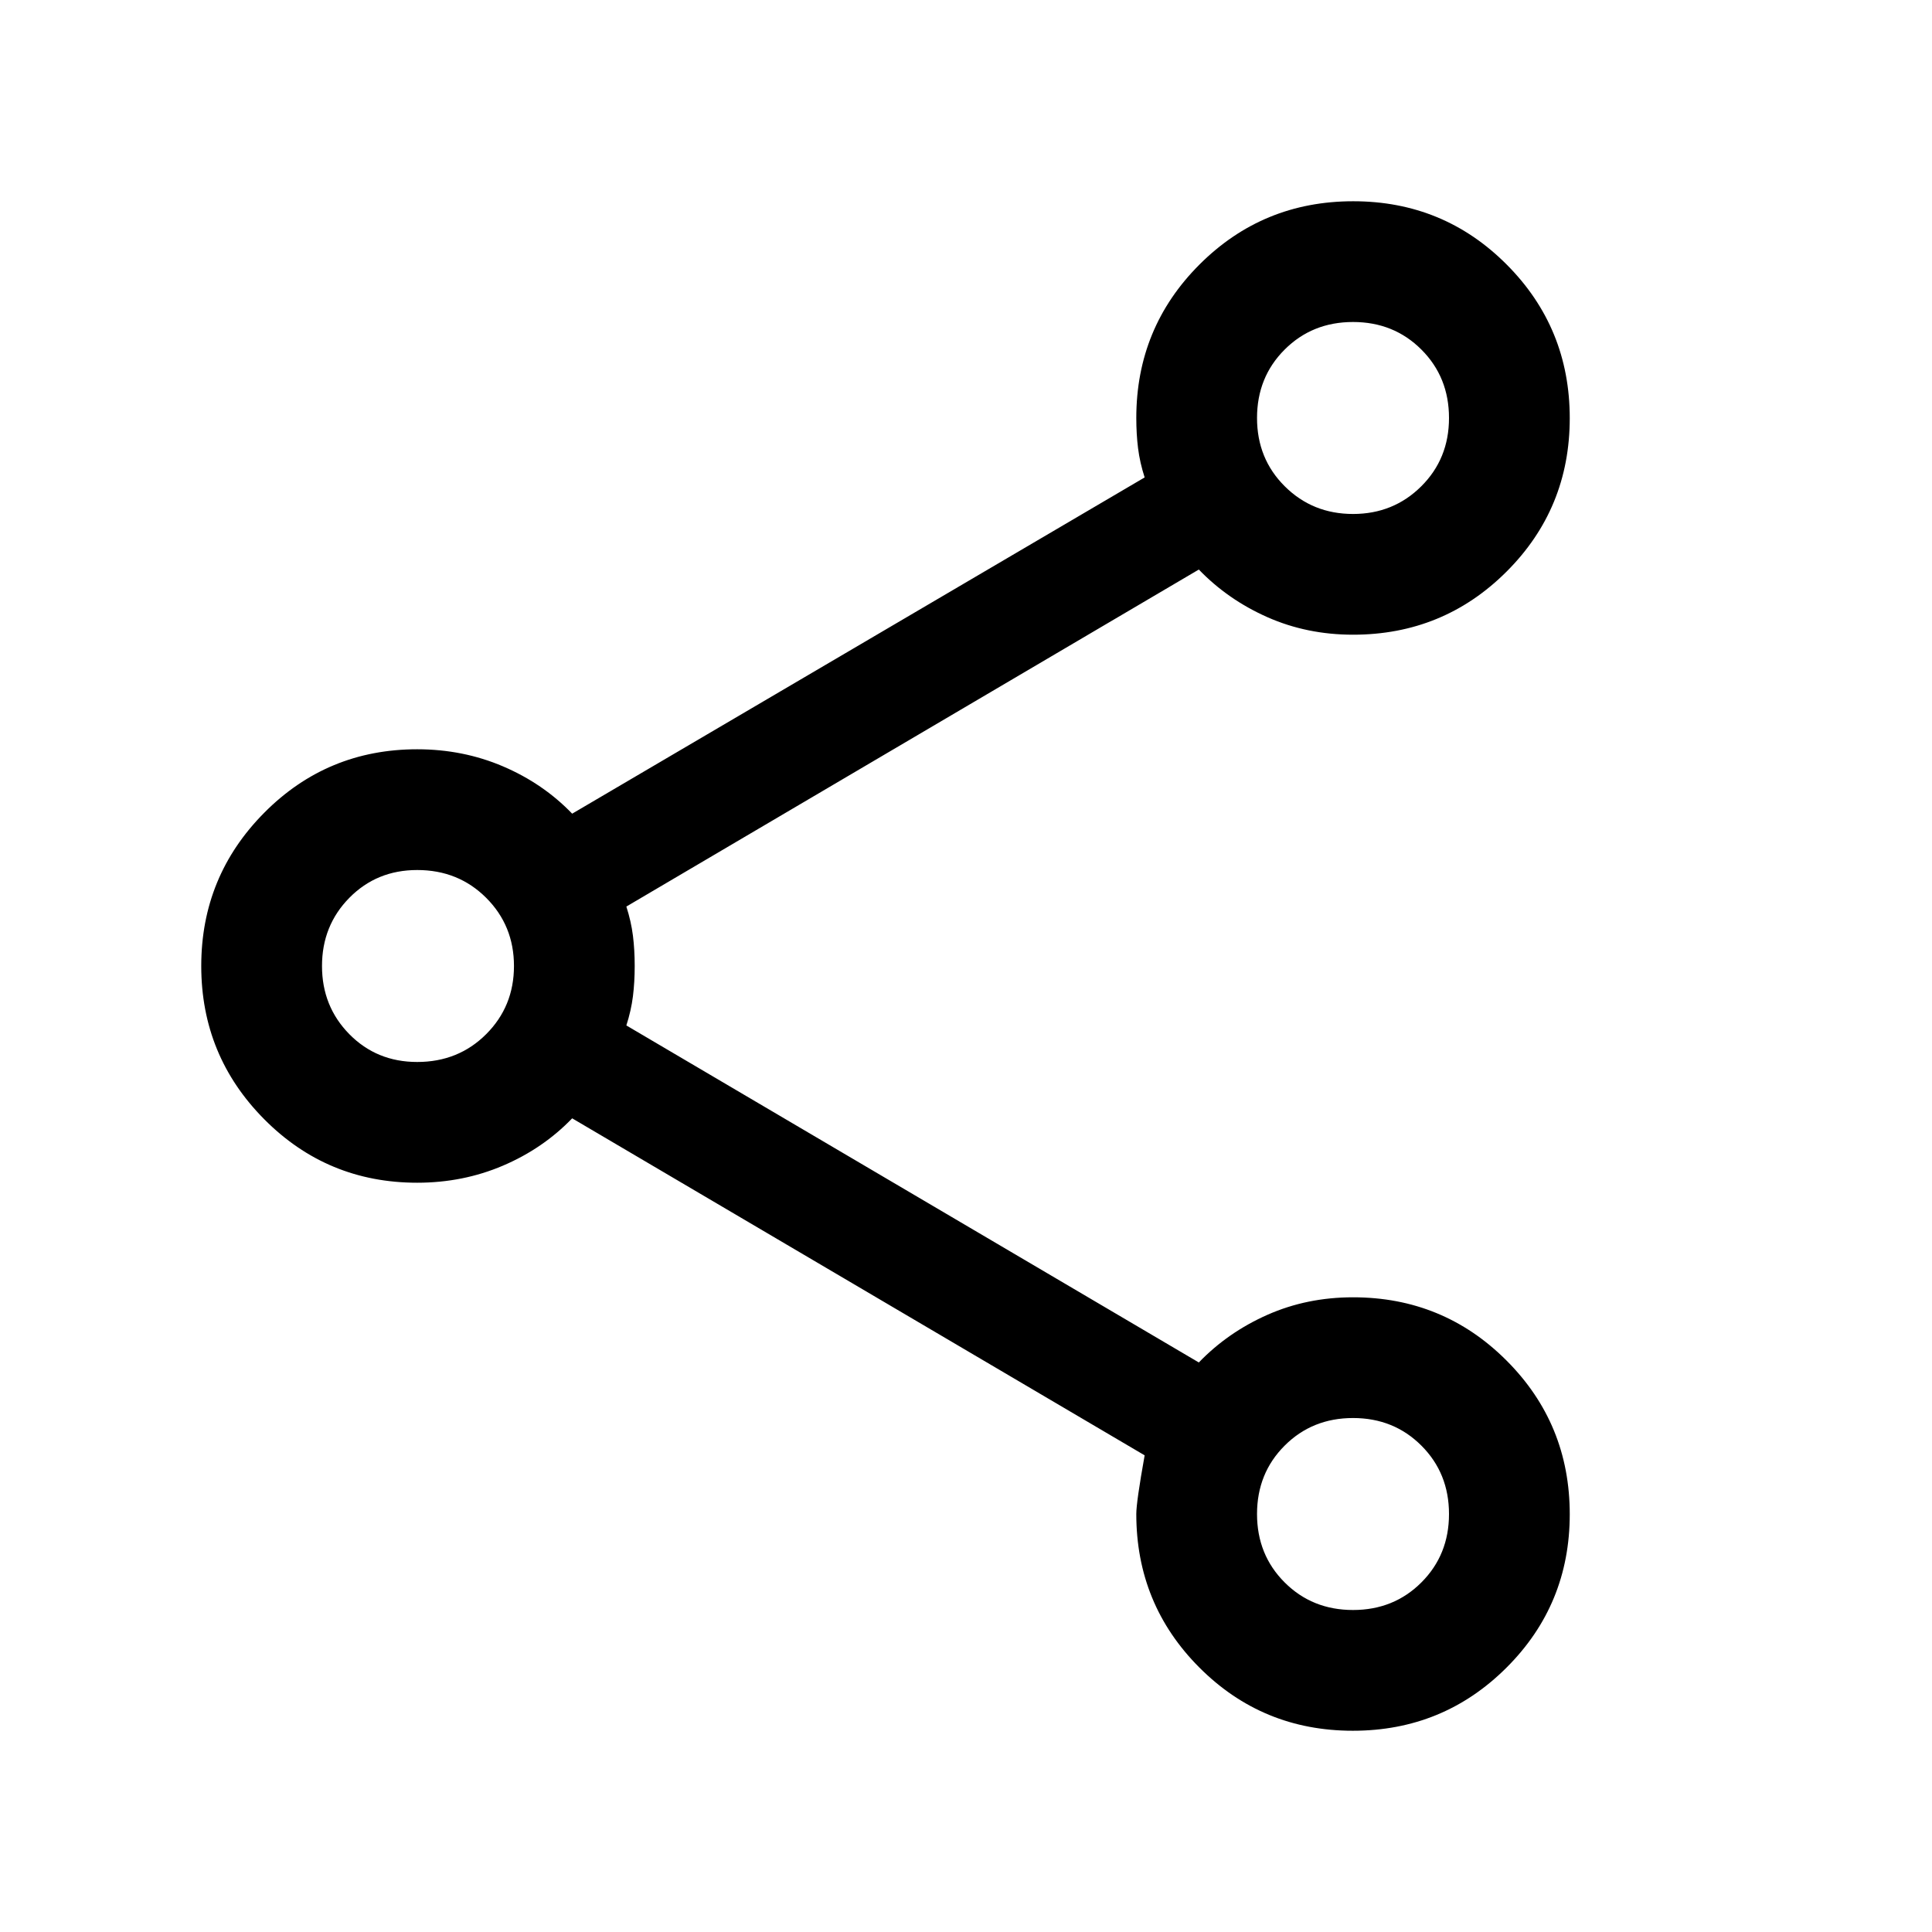
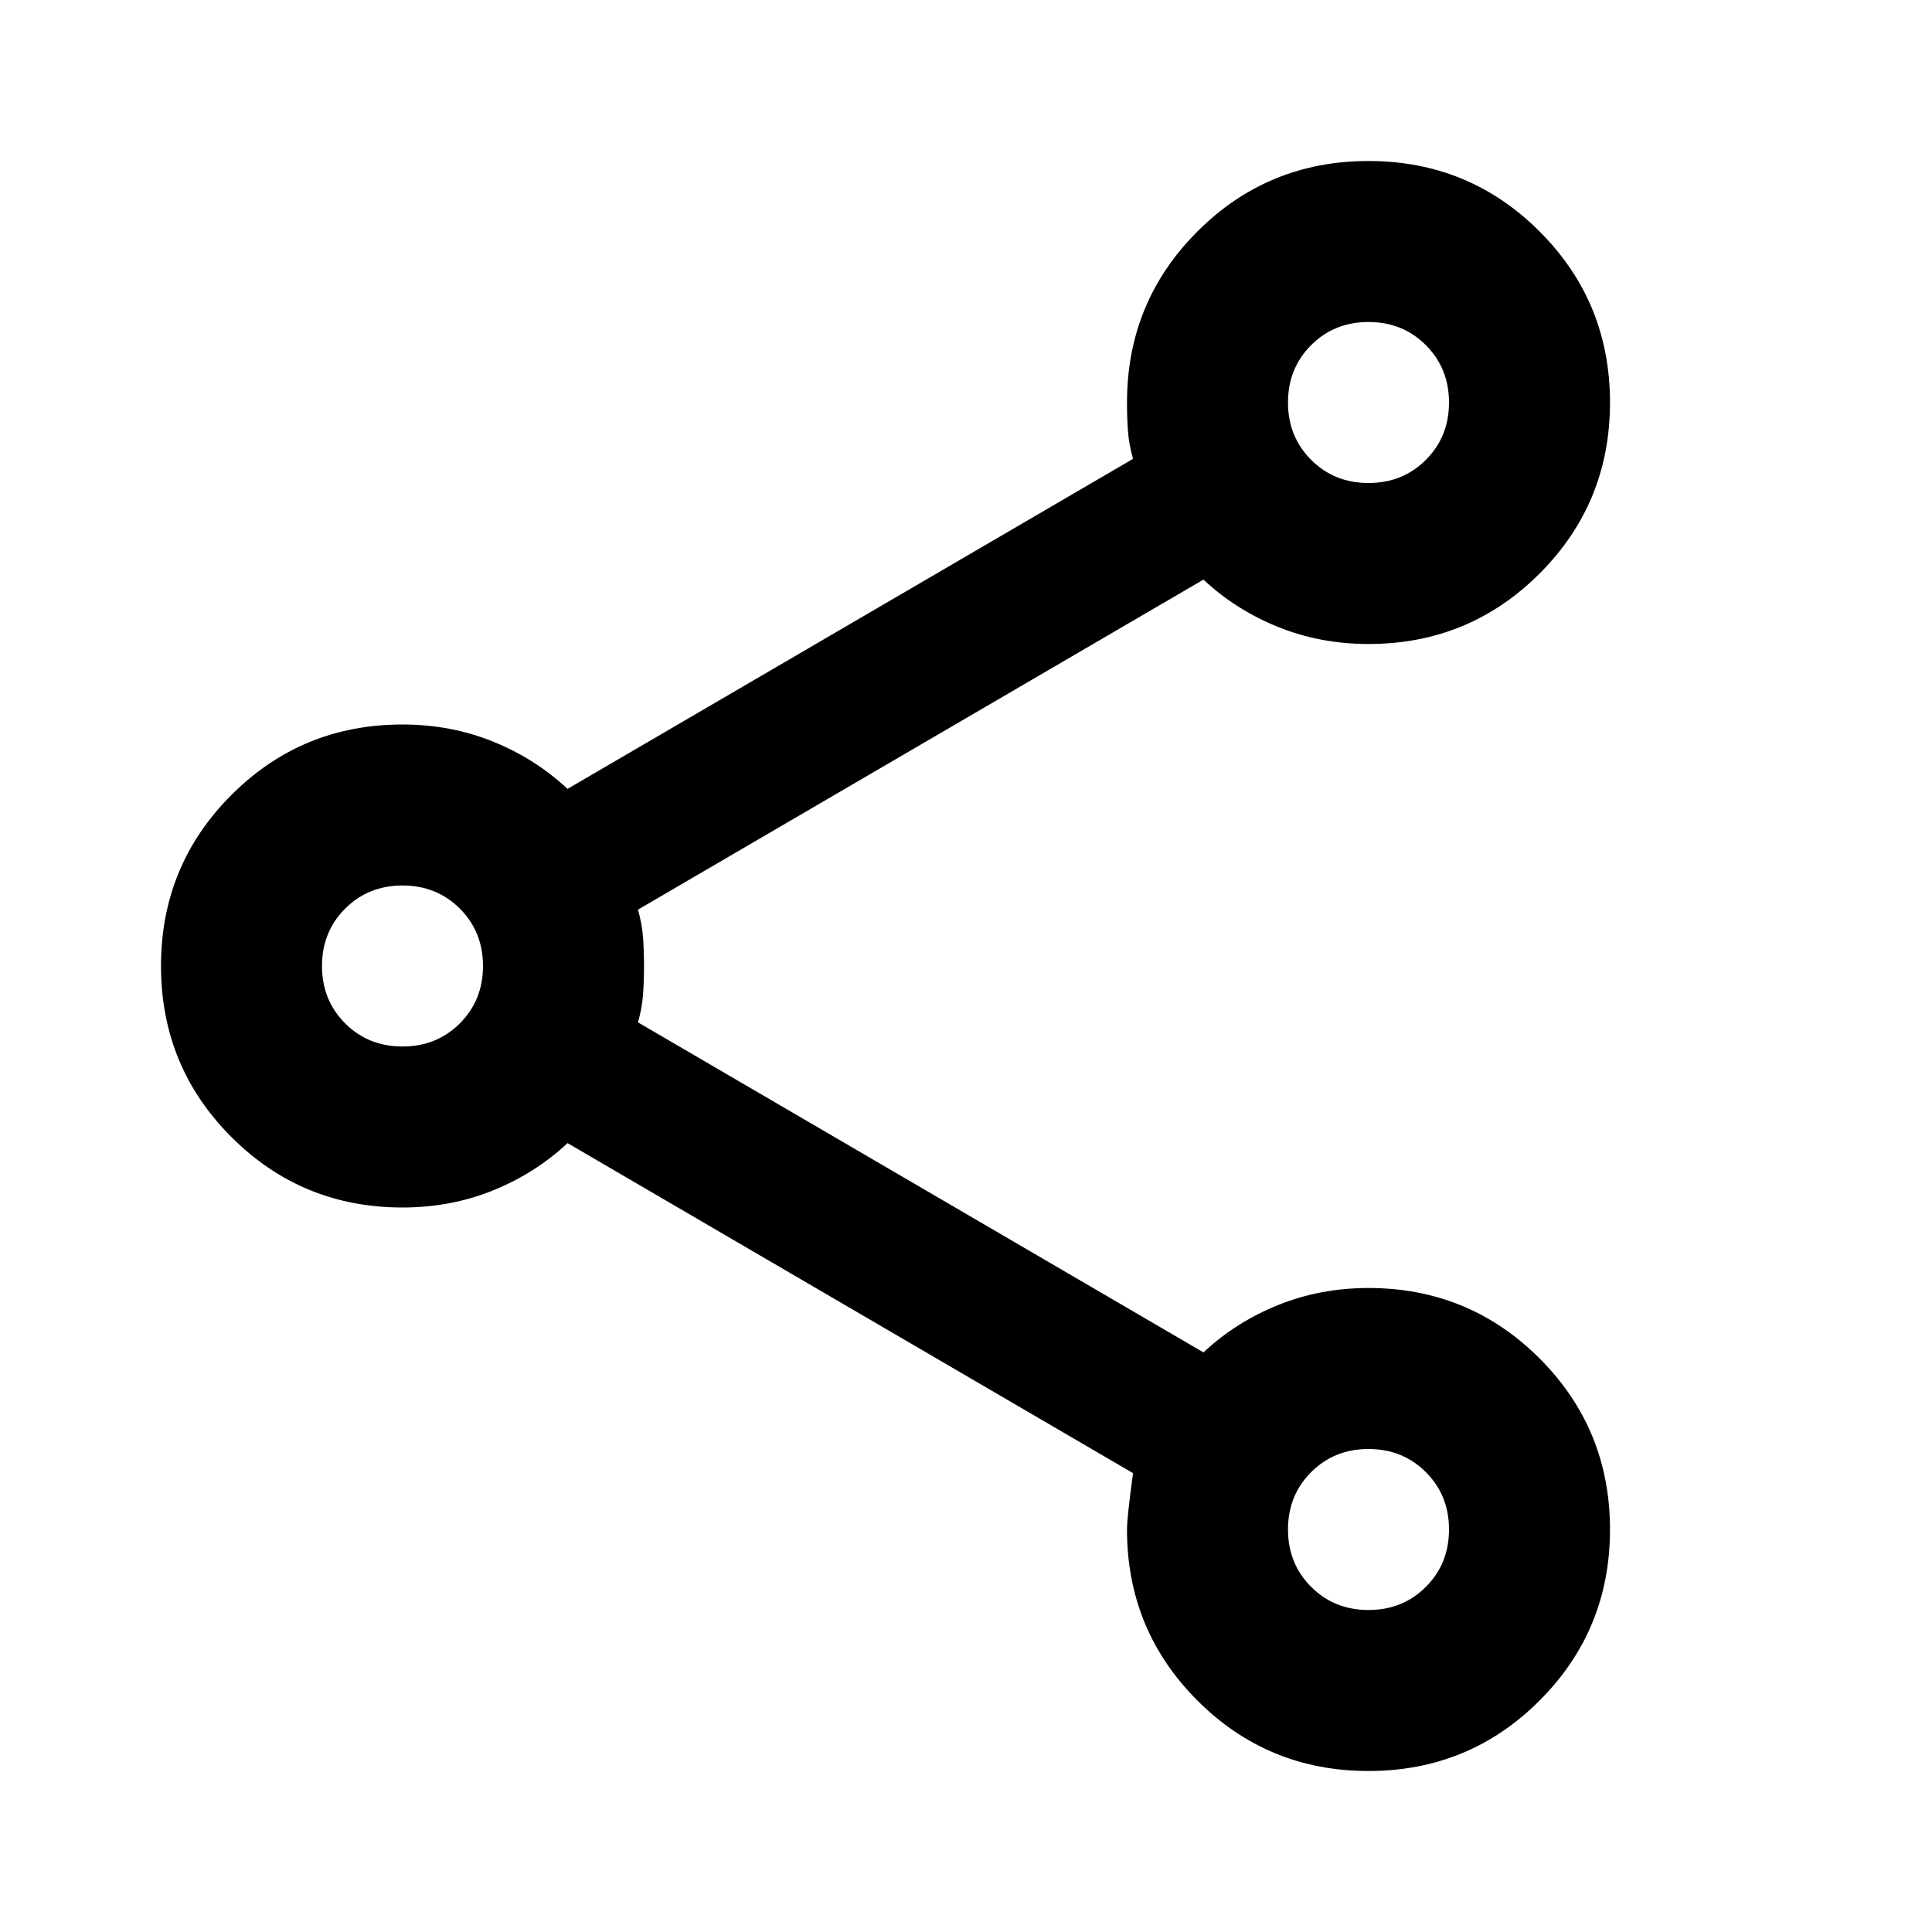
<svg xmlns="http://www.w3.org/2000/svg" viewBox="0 -960 960 960" fill="currentColor">
-   <path d="M672.22-100q-44.91 0-76.26-31.41-31.34-31.41-31.34-76.28 0-6 4.15-29.16L284.31-404.31q-14.46 15-34.36 23.5t-42.64 8.5q-44.71 0-76.01-31.54Q100-435.39 100-480q0-44.61 31.3-76.15 31.3-31.54 76.01-31.54 22.74 0 42.64 8.5 19.9 8.5 34.36 23.5l284.46-167.08q-2.38-7.38-3.27-14.46-.88-7.08-.88-15.08 0-44.87 31.43-76.28Q627.49-860 672.4-860t76.25 31.44Q780-797.13 780-752.22q0 44.91-31.41 76.26-31.41 31.34-76.28 31.34-22.85 0-42.5-8.69Q610.15-662 595.69-677L311.23-509.54q2.38 7.39 3.27 14.46.88 7.08.88 15.08t-.88 15.08q-.89 7.07-3.27 14.46L595.69-283q14.46-15 34.12-23.69 19.65-8.69 42.5-8.69 44.87 0 76.28 31.43Q780-252.51 780-207.6t-31.44 76.25Q717.13-100 672.22-100Zm.09-60q20.27 0 33.98-13.71Q720-187.42 720-207.69q0-20.27-13.71-33.98-13.71-13.72-33.98-13.72-20.27 0-33.98 13.72-13.72 13.71-13.72 33.98 0 20.27 13.72 33.98Q652.04-160 672.31-160Zm-465-272.31q20.43 0 34.25-13.8 13.83-13.81 13.83-33.89t-13.83-33.89q-13.82-13.8-34.25-13.8-20.11 0-33.71 13.8Q160-500.08 160-480t13.6 33.89q13.6 13.8 33.71 13.8Zm498.88-286.02Q720-732.04 720-752.31q0-20.27-13.71-33.98Q692.58-800 672.31-800q-20.27 0-33.98 13.71-13.72 13.71-13.72 33.98 0 20.27 13.81 33.98 13.81 13.72 33.89 13.72 20.07 0 33.88-13.72Zm-33.88 510.64ZM207.69-480Zm464.62-272.31Z" />
+   <path d="M680-80q-50 0-85-35t-35-85q0-6 3-28L282-392q-16 15-37 23.5t-45 8.5q-50 0-85-35t-35-85q0-50 35-85t85-35q24 0 45 8.5t37 23.5l281-164q-2-7-2.5-13.5T560-760q0-50 35-85t85-35q50 0 85 35t35 85q0 50-35 85t-85 35q-24 0-45-8.5T598-672L317-508q2 7 2.5 13.5t.5 14.5q0 8-.5 14.5T317-452l281 164q16-15 37-23.5t45-8.5q50 0 85 35t35 85q0 50-35 85t-85 35Zm0-80q17 0 28.5-11.5T720-200q0-17-11.5-28.5T680-240q-17 0-28.5 11.5T640-200q0 17 11.5 28.5T680-160ZM200-440q17 0 28.5-11.5T240-480q0-17-11.5-28.5T200-520q-17 0-28.5 11.5T160-480q0 17 11.5 28.5T200-440Zm508.5-291.5Q720-743 720-760t-11.5-28.5Q697-800 680-800t-28.5 11.5Q640-777 640-760t11.5 28.5Q663-720 680-720t28.5-11.5ZM680-200ZM200-480Zm480-280Z" />
</svg>
